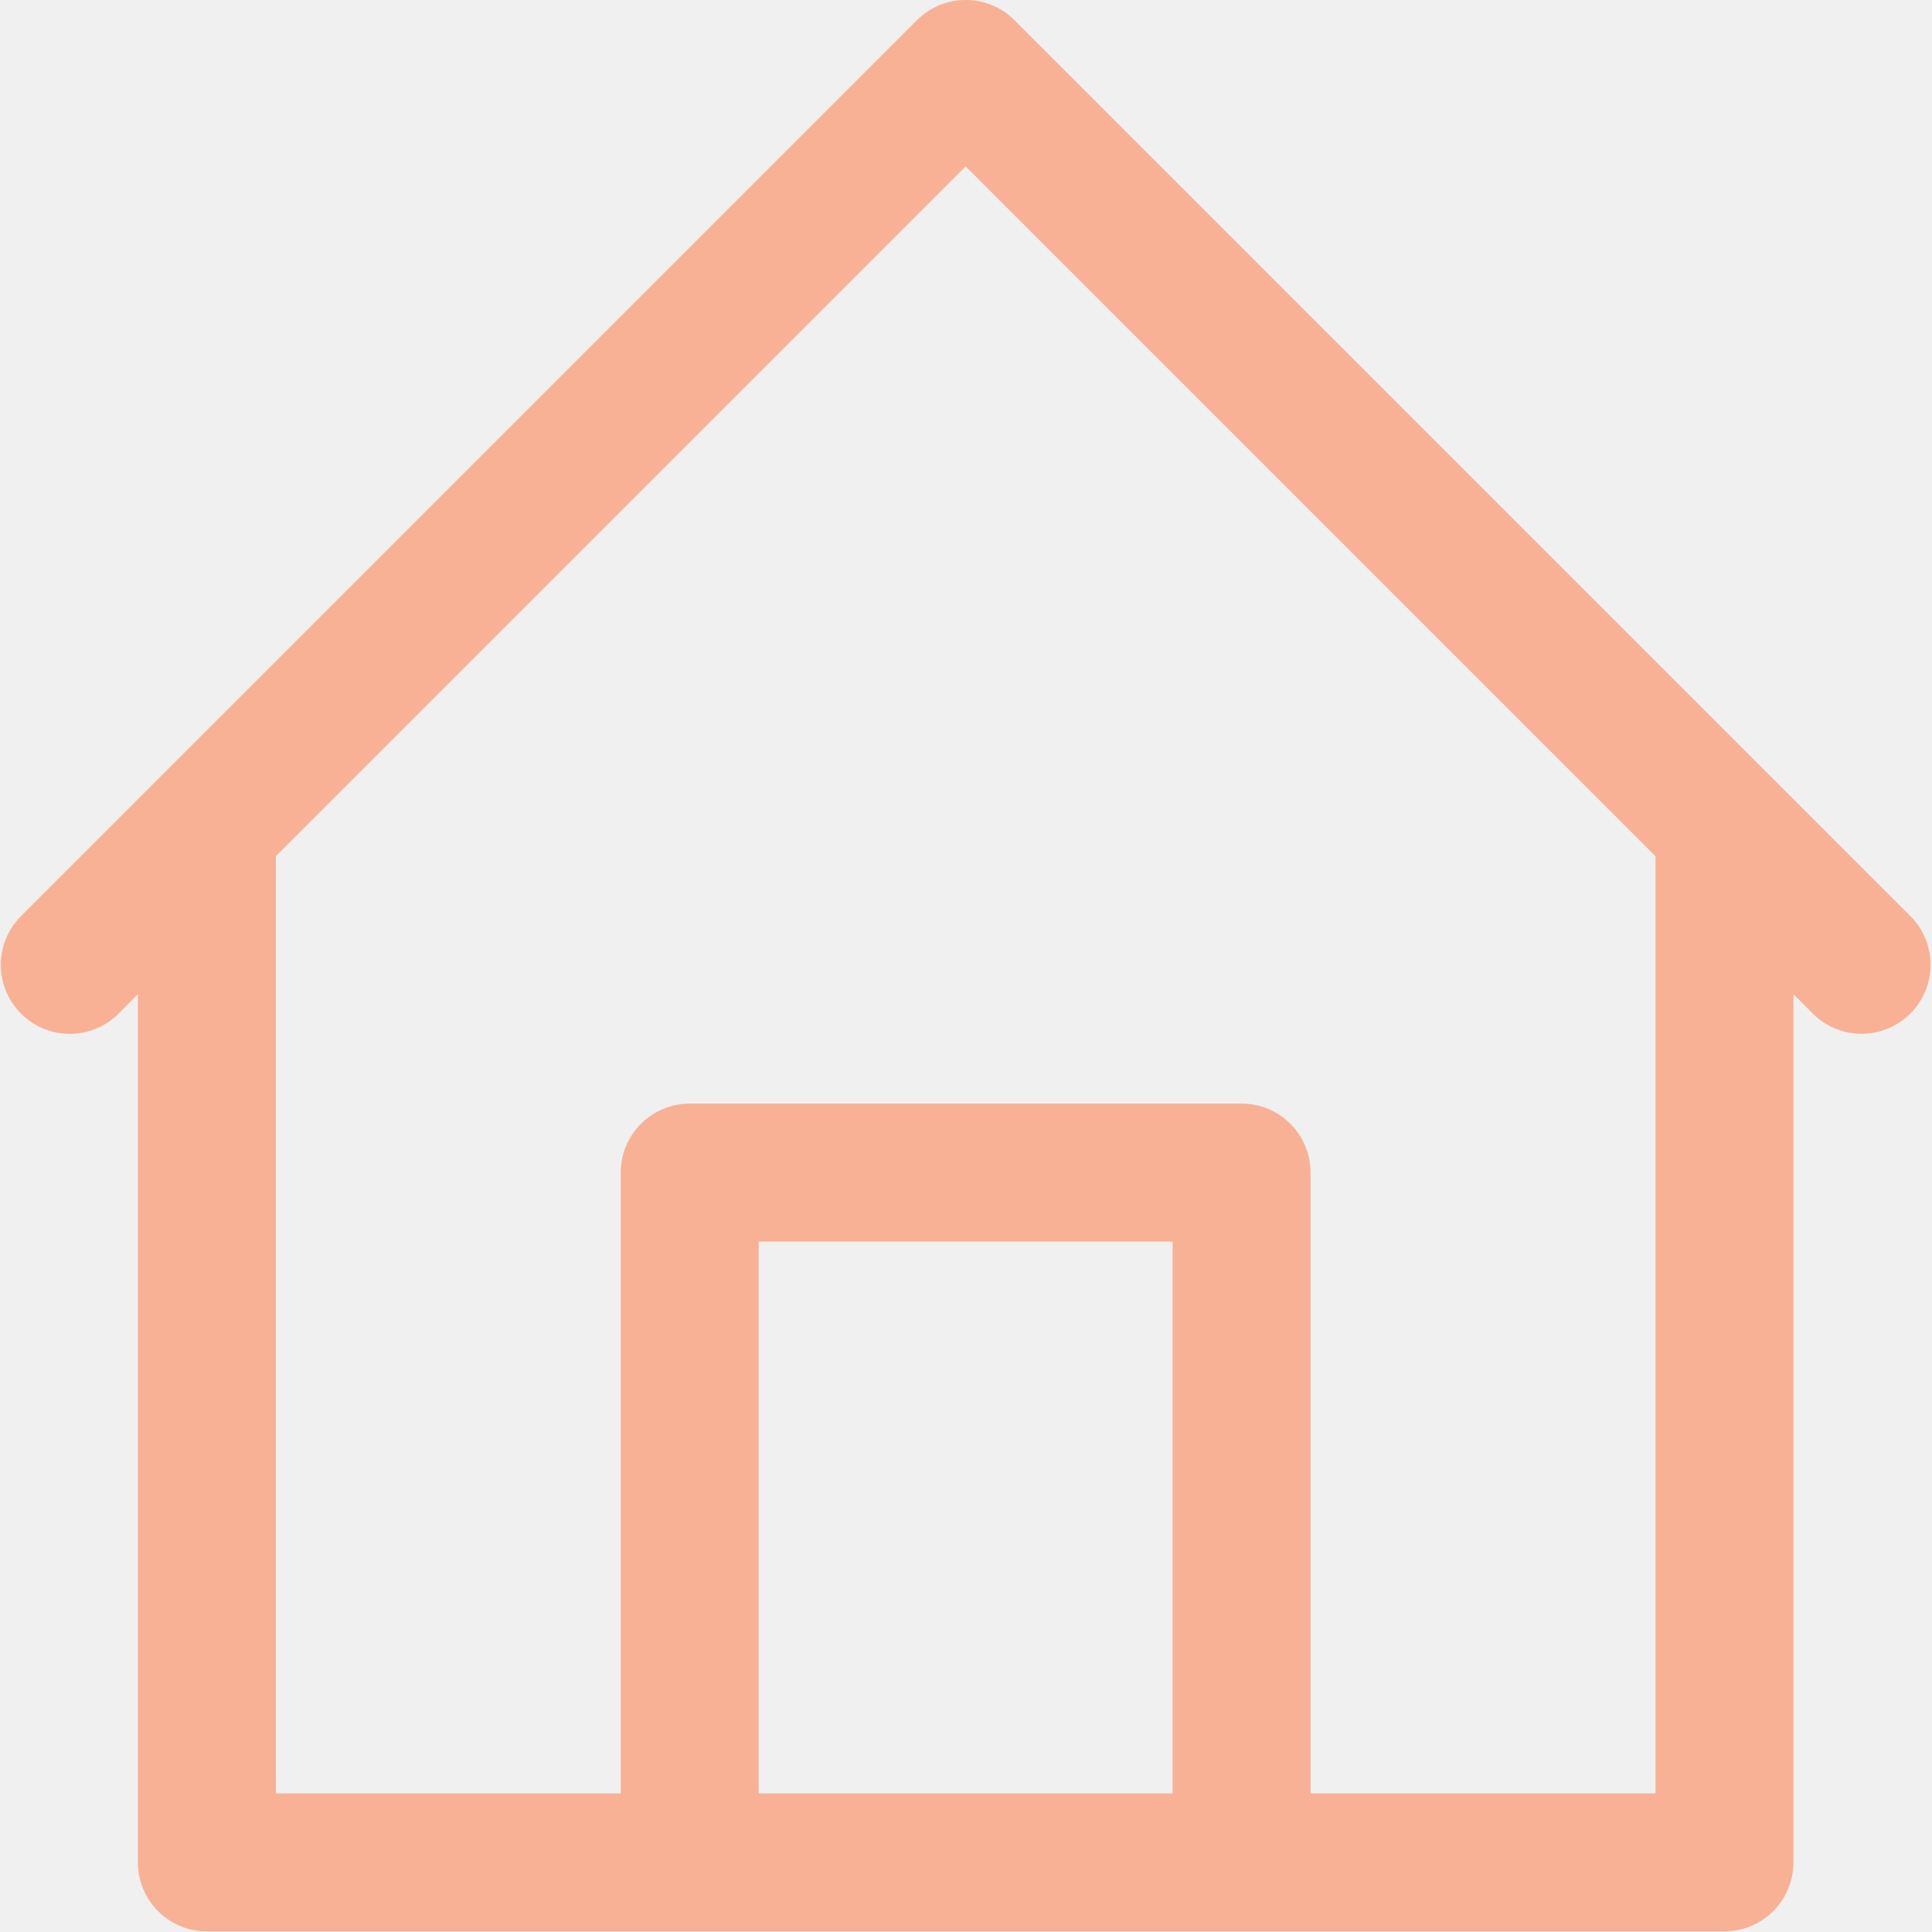
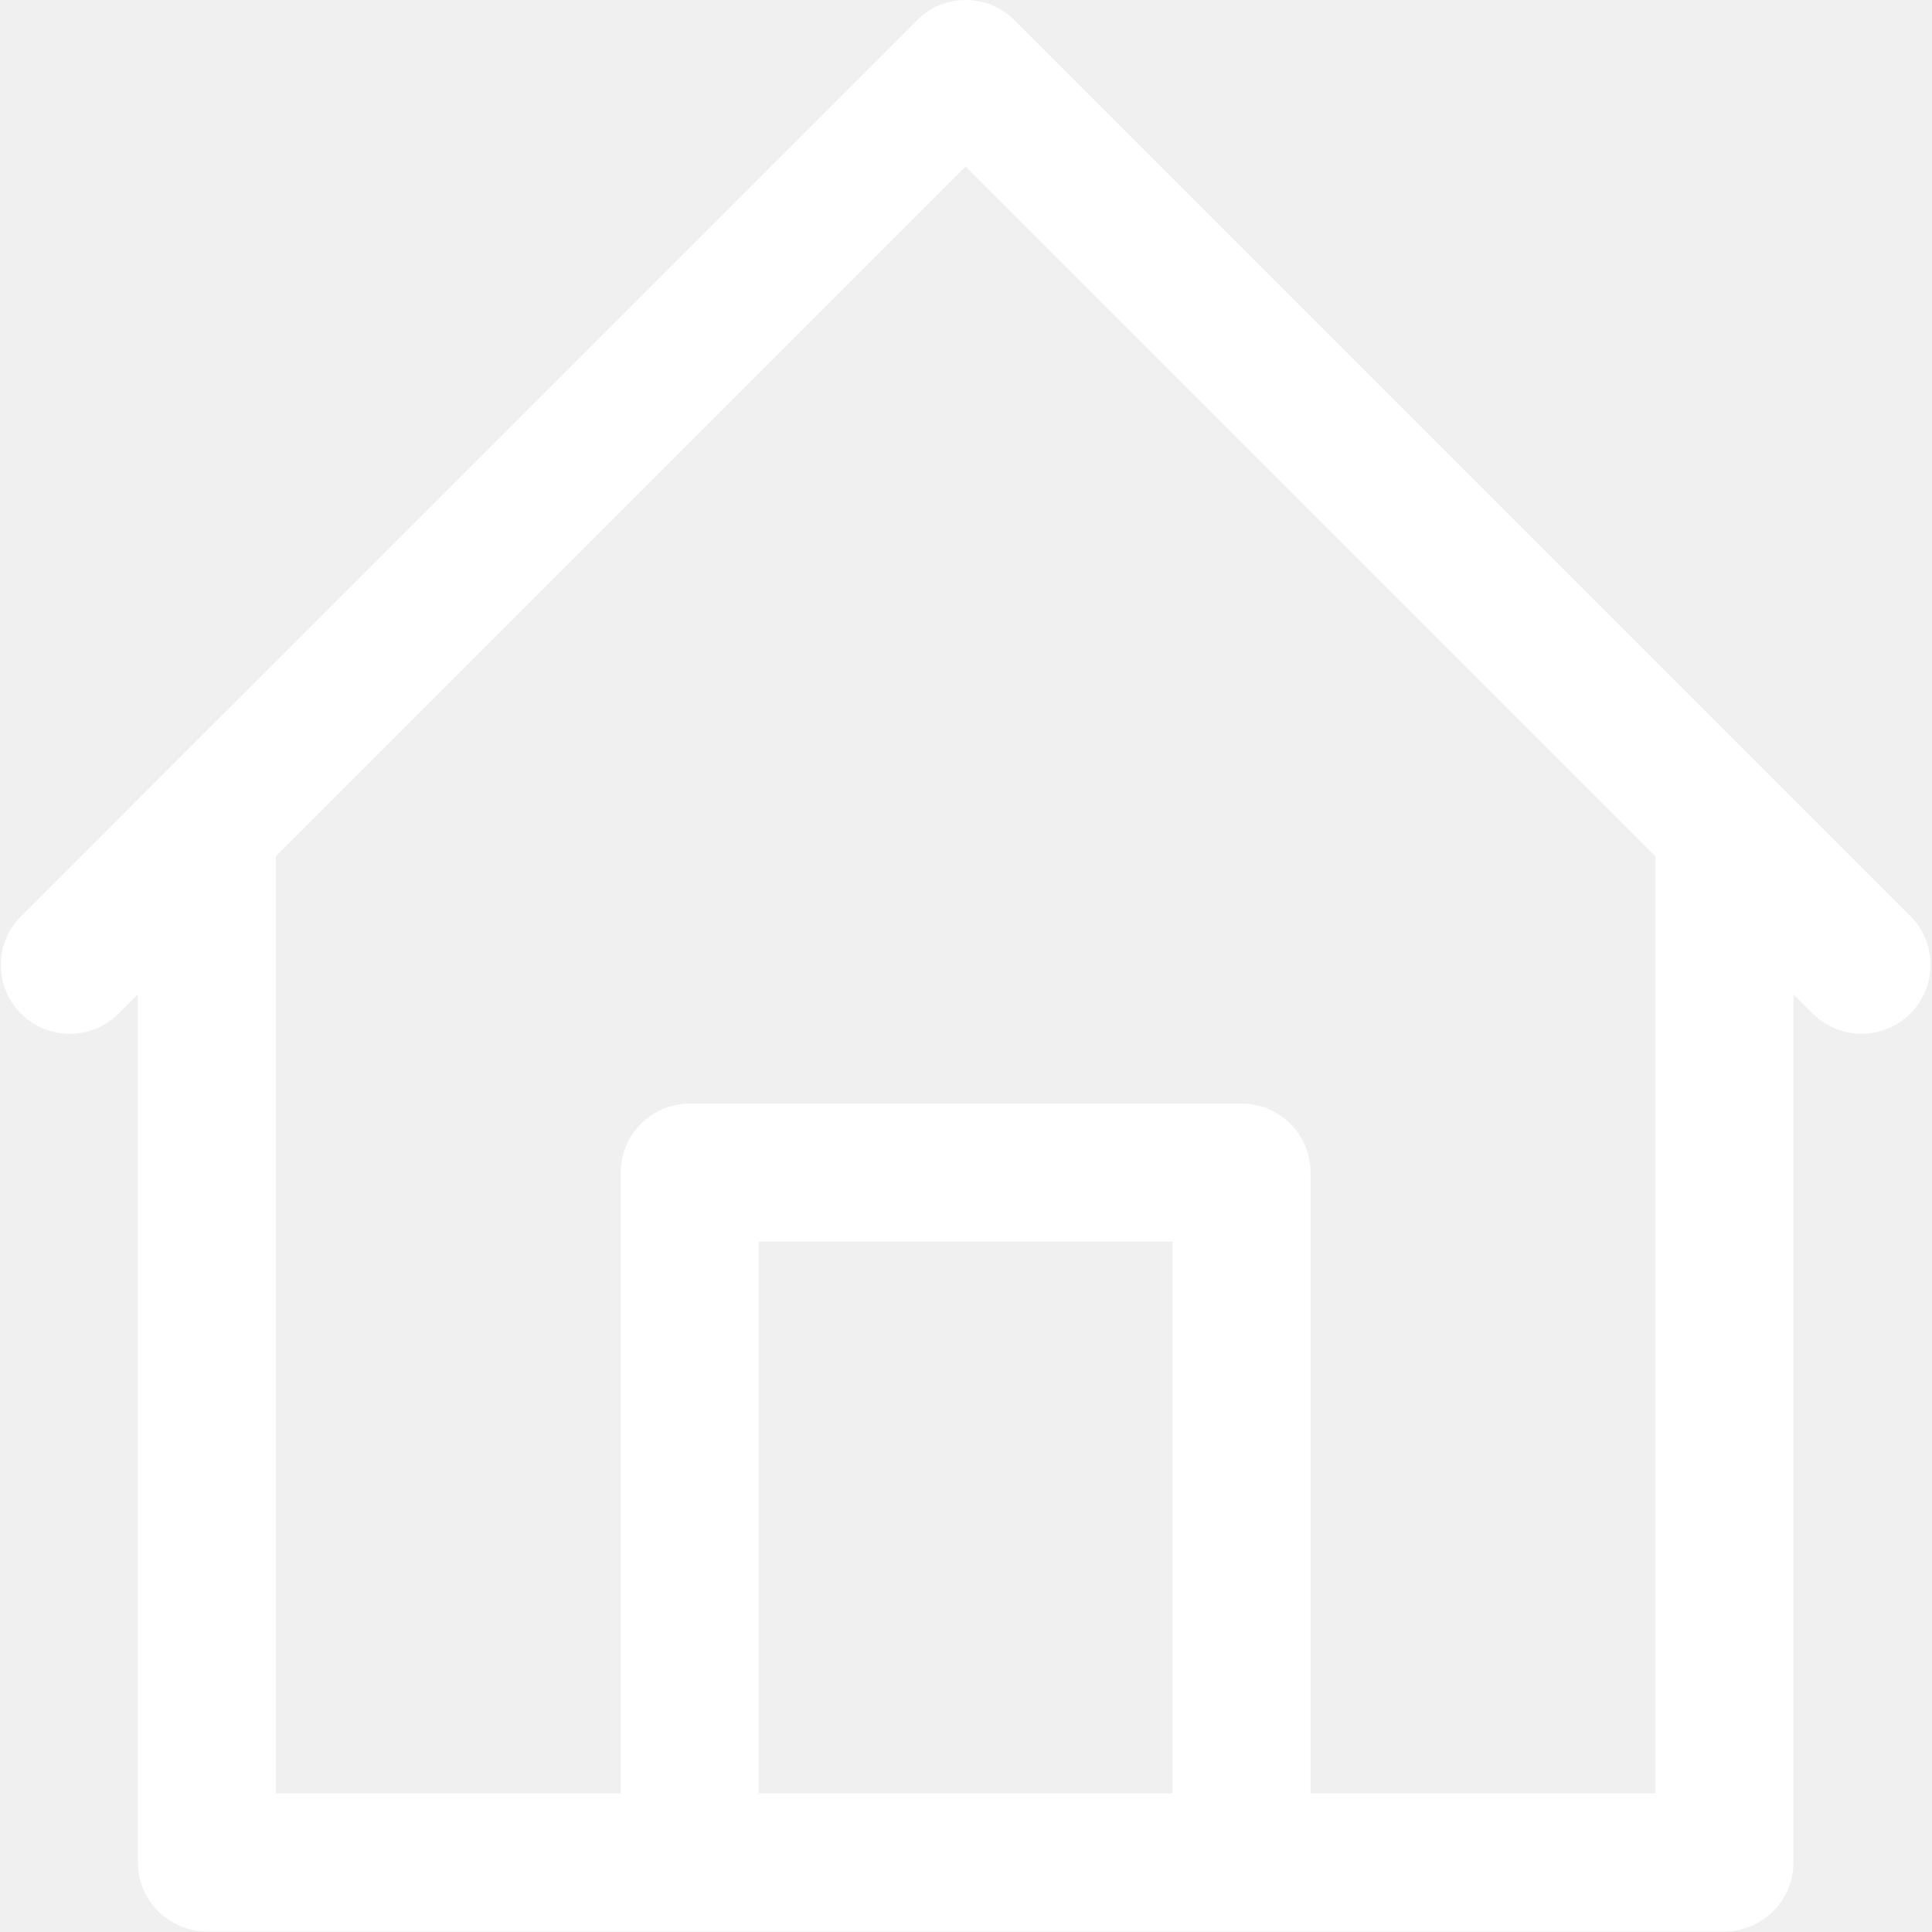
<svg xmlns="http://www.w3.org/2000/svg" width="478" height="478" viewBox="0 0 478 478" fill="none">
-   <path d="M472.847 226.846L438.731 192.73L250.998 4.997C244.334 -1.666 233.53 -1.666 226.866 4.997L39.132 192.73L4.999 226.864C-1.549 233.644 -1.362 244.448 5.418 250.996C12.032 257.384 22.517 257.384 29.131 250.996L34.114 245.978V460.779C34.114 470.205 41.755 477.846 51.181 477.846H426.648C436.074 477.846 443.715 470.205 443.715 460.779V245.978L448.715 250.979C455.495 257.527 466.299 257.339 472.847 250.56C479.235 243.946 479.235 233.46 472.847 226.846ZM290.115 443.713H187.715V307.179H290.115V443.713ZM409.581 443.713H324.248V290.113C324.248 280.687 316.607 273.046 307.181 273.046H170.648C161.222 273.046 153.581 280.687 153.581 290.113V443.713H68.248V211.845L238.914 41.178L409.581 211.845V443.713Z" fill="#F8B195" />
+   <path d="M472.847 226.846L438.731 192.73L250.998 4.997C244.334 -1.666 233.53 -1.666 226.866 4.997L39.132 192.73L4.999 226.864C-1.549 233.644 -1.362 244.448 5.418 250.996C12.032 257.384 22.517 257.384 29.131 250.996L34.114 245.978V460.779C34.114 470.205 41.755 477.846 51.181 477.846H426.648C436.074 477.846 443.715 470.205 443.715 460.779V245.978L448.715 250.979C455.495 257.527 466.299 257.339 472.847 250.56C479.235 243.946 479.235 233.46 472.847 226.846ZM290.115 443.713H187.715V307.179H290.115V443.713ZM409.581 443.713H324.248V290.113C324.248 280.687 316.607 273.046 307.181 273.046H170.648C161.222 273.046 153.581 280.687 153.581 290.113V443.713H68.248V211.845L238.914 41.178L409.581 211.845V443.713Z" fill="white" />
</svg>
